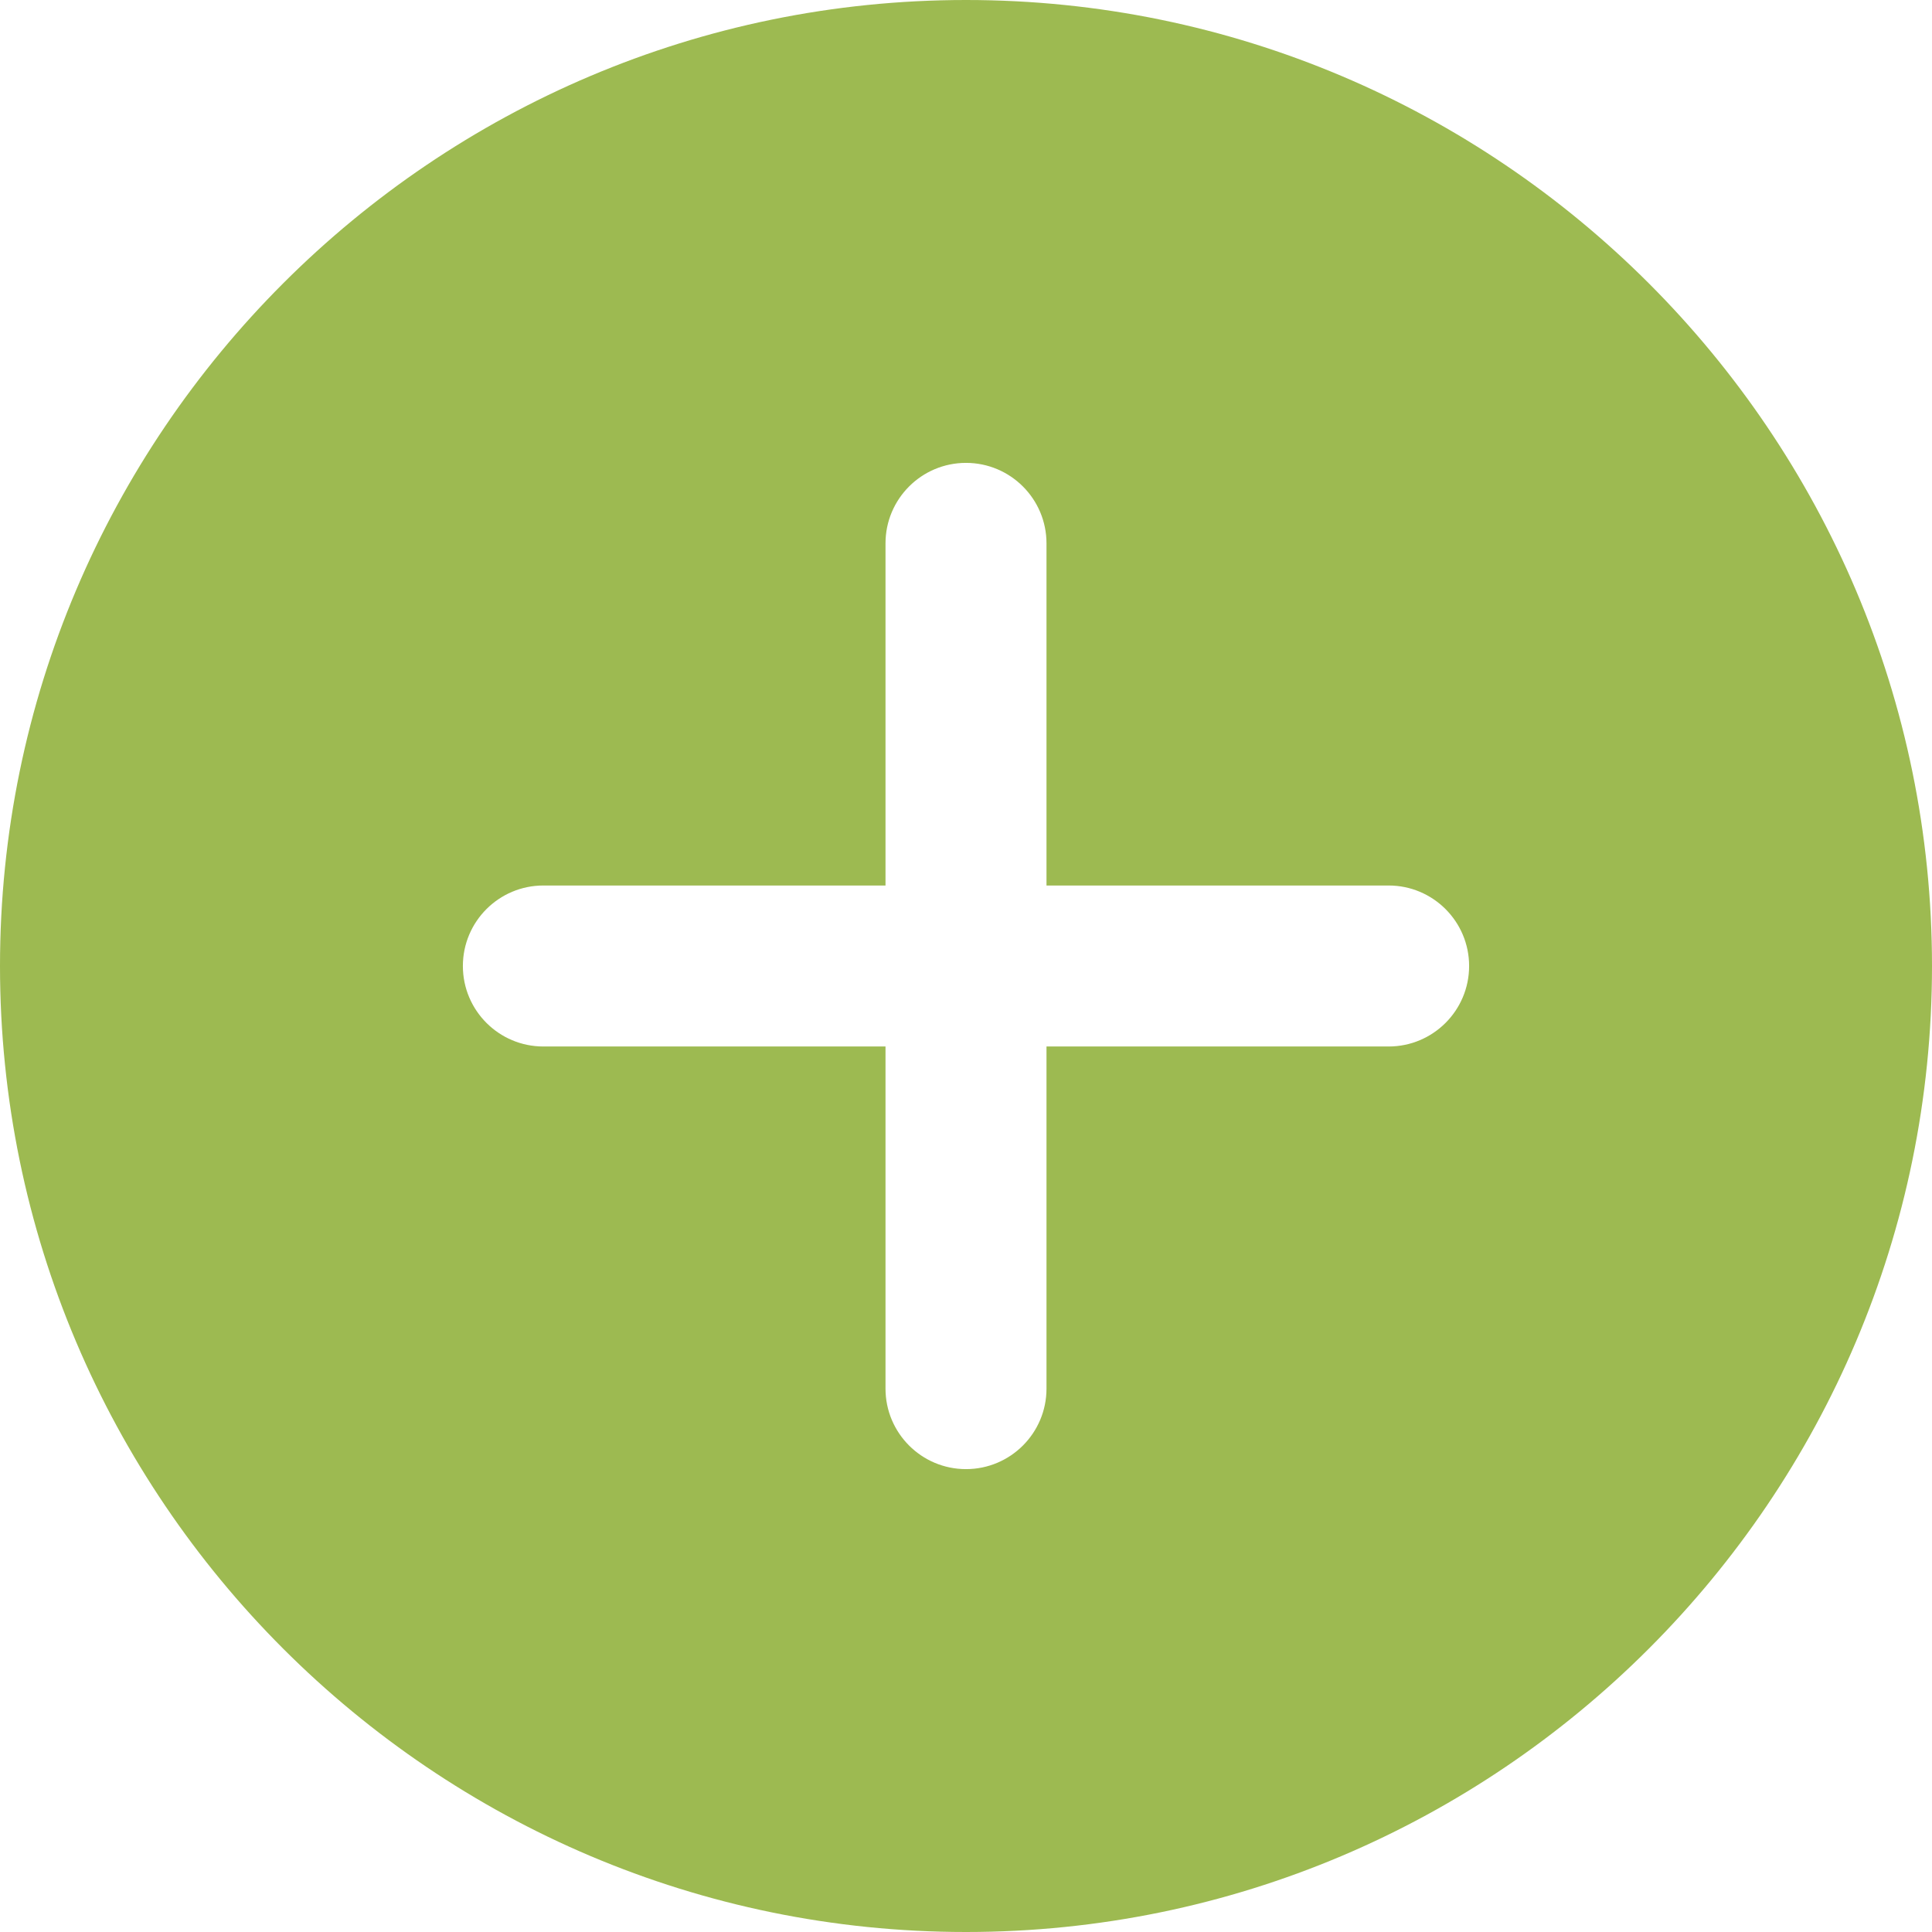
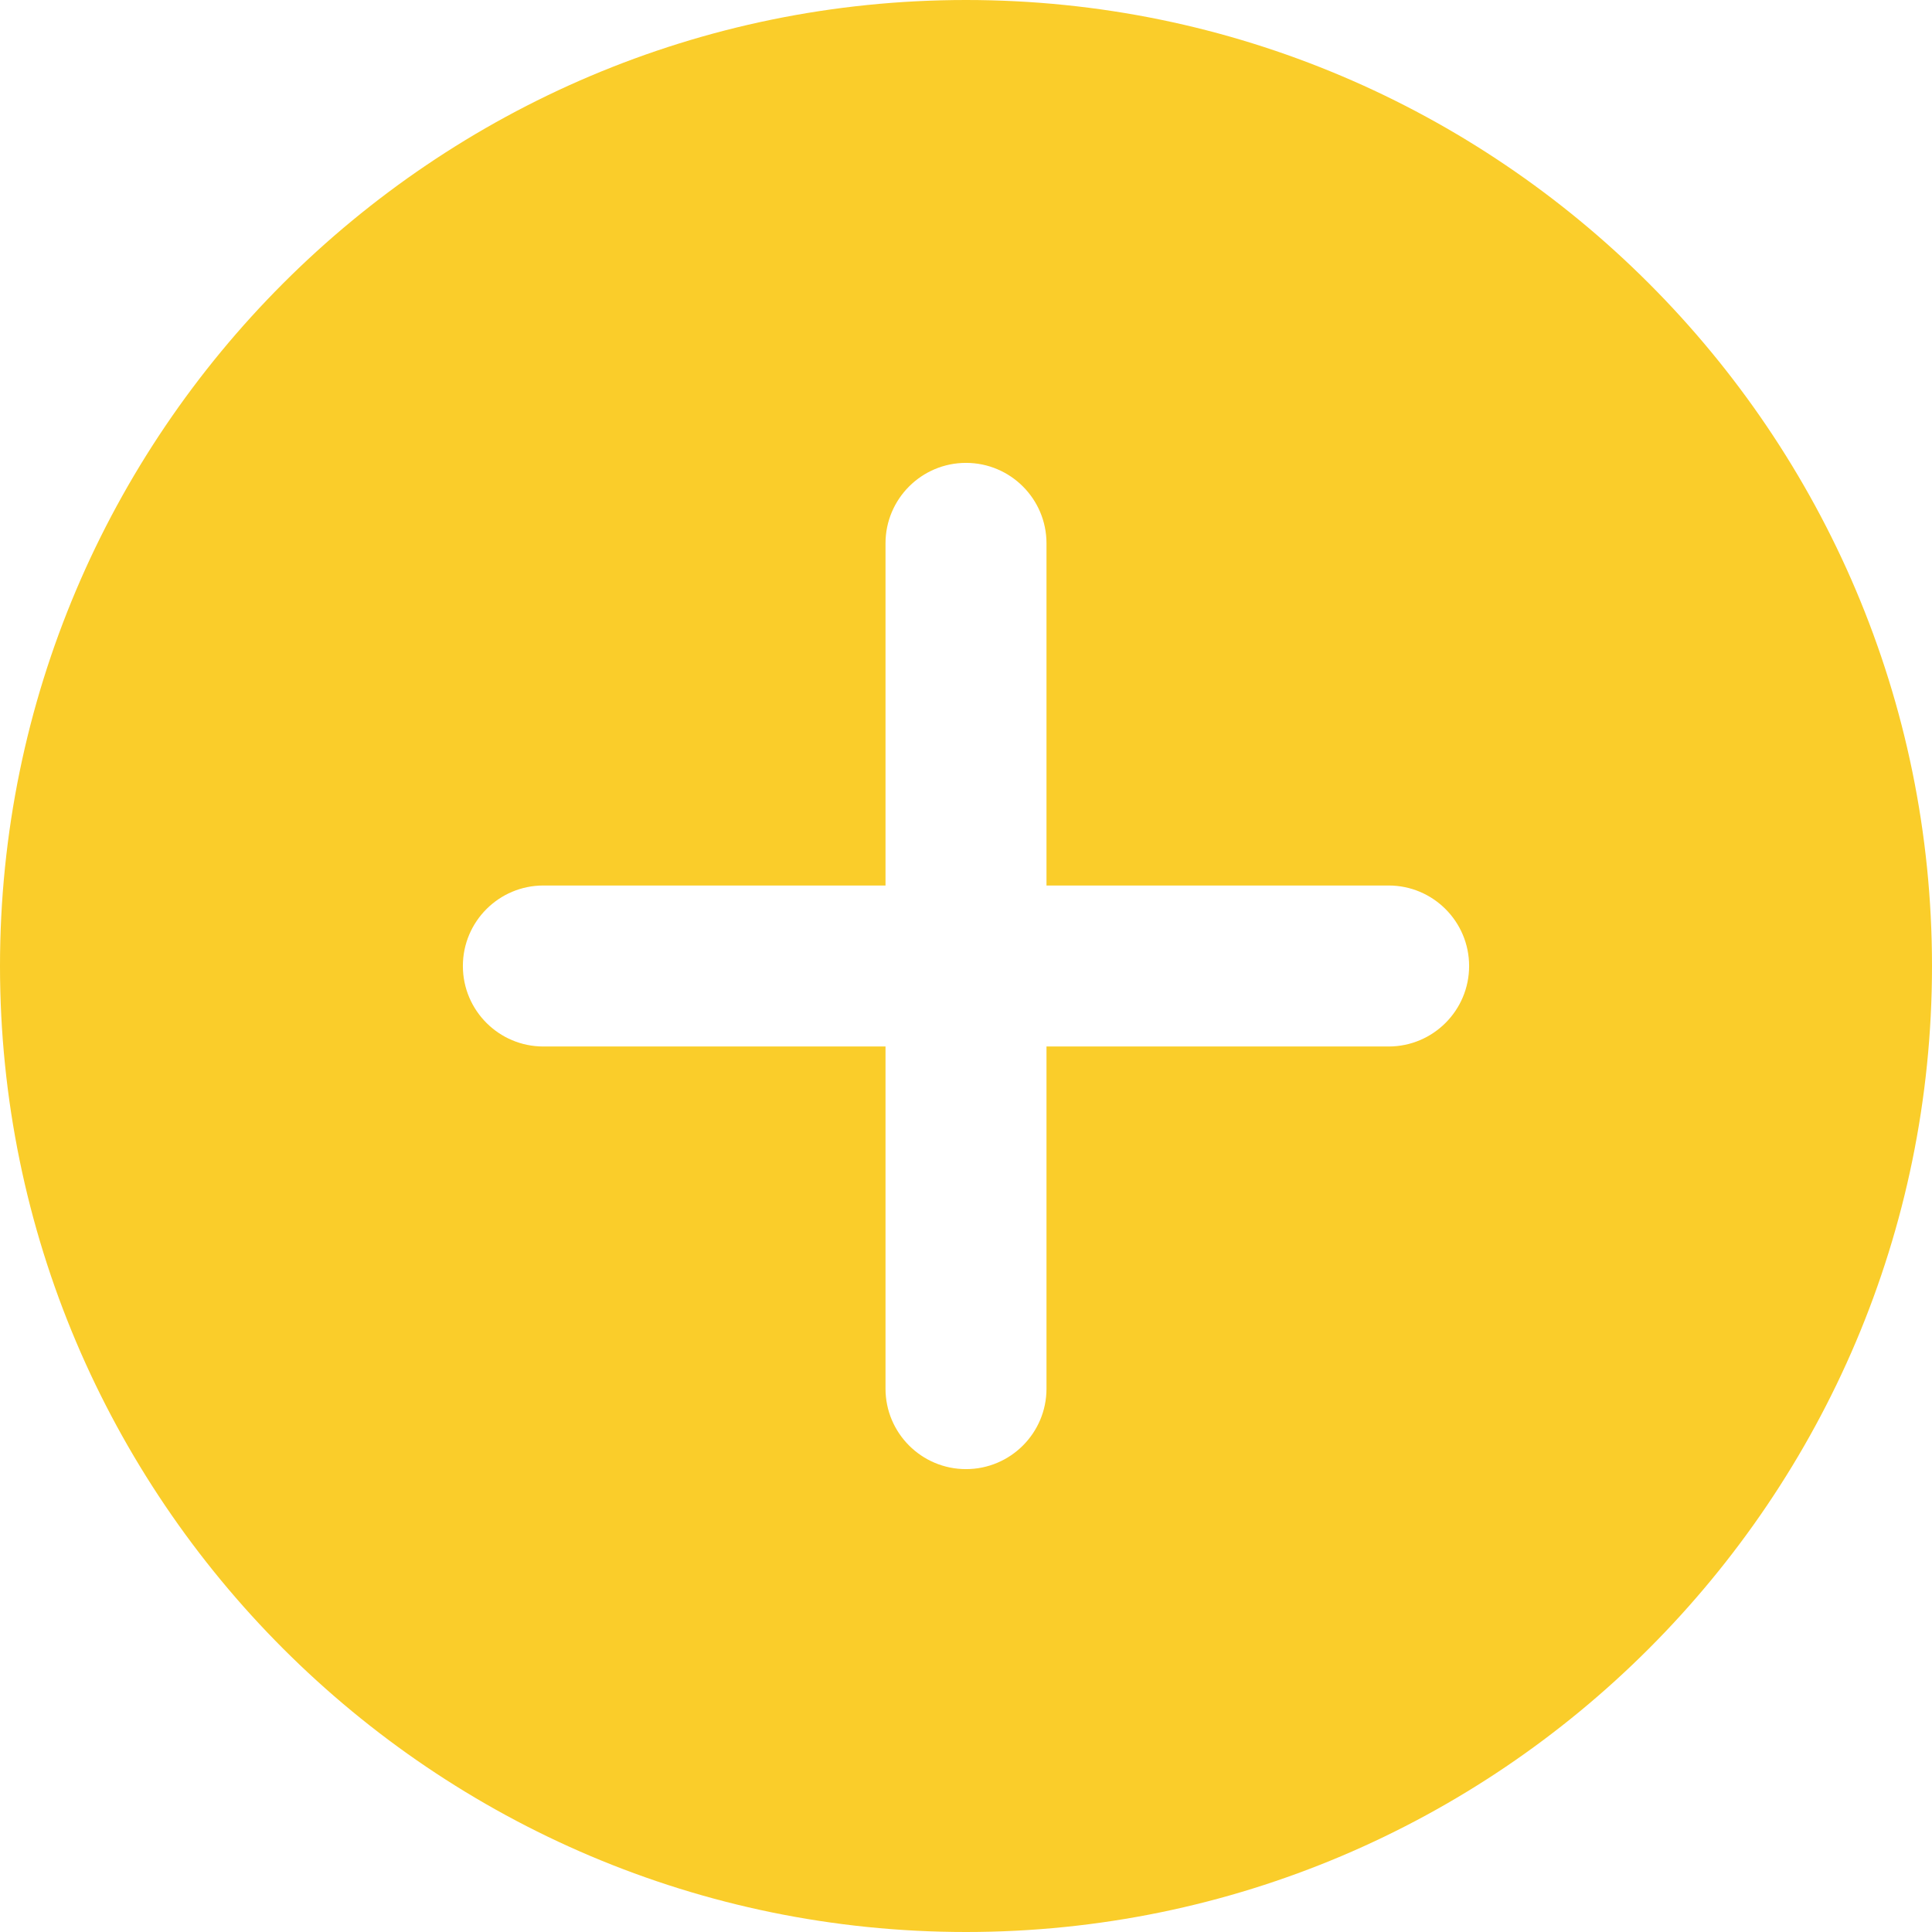
<svg xmlns="http://www.w3.org/2000/svg" height="512px" viewBox="0 0 512 512" width="512px" class="hovered-paths">
  <g>
-     <path d="m256 0c-141.164 0-256 114.836-256 256s114.836 256 256 256 256-114.836 256-256-114.836-256-256-256zm112 277.332h-90.668v90.668c0 11.777-9.555 21.332-21.332 21.332s-21.332-9.555-21.332-21.332v-90.668h-90.668c-11.777 0-21.332-9.555-21.332-21.332s9.555-21.332 21.332-21.332h90.668v-90.668c0-11.777 9.555-21.332 21.332-21.332s21.332 9.555 21.332 21.332v90.668h90.668c11.777 0 21.332 9.555 21.332 21.332s-9.555 21.332-21.332 21.332zm0 0" data-original="#000000" class="hovered-path active-path" data-old_color="#000000" fill="#9dba51" />
+     <path d="m256 0c-141.164 0-256 114.836-256 256s114.836 256 256 256 256-114.836 256-256-114.836-256-256-256zm112 277.332h-90.668v90.668c0 11.777-9.555 21.332-21.332 21.332s-21.332-9.555-21.332-21.332v-90.668h-90.668c-11.777 0-21.332-9.555-21.332-21.332s9.555-21.332 21.332-21.332h90.668v-90.668c0-11.777 9.555-21.332 21.332-21.332s21.332 9.555 21.332 21.332v90.668h90.668c11.777 0 21.332 9.555 21.332 21.332s-9.555 21.332-21.332 21.332zm0 0" data-original="#000000" class="hovered-path active-path" data-old_color="#000000" fill="#FACD2A" />
  </g>
</svg>
